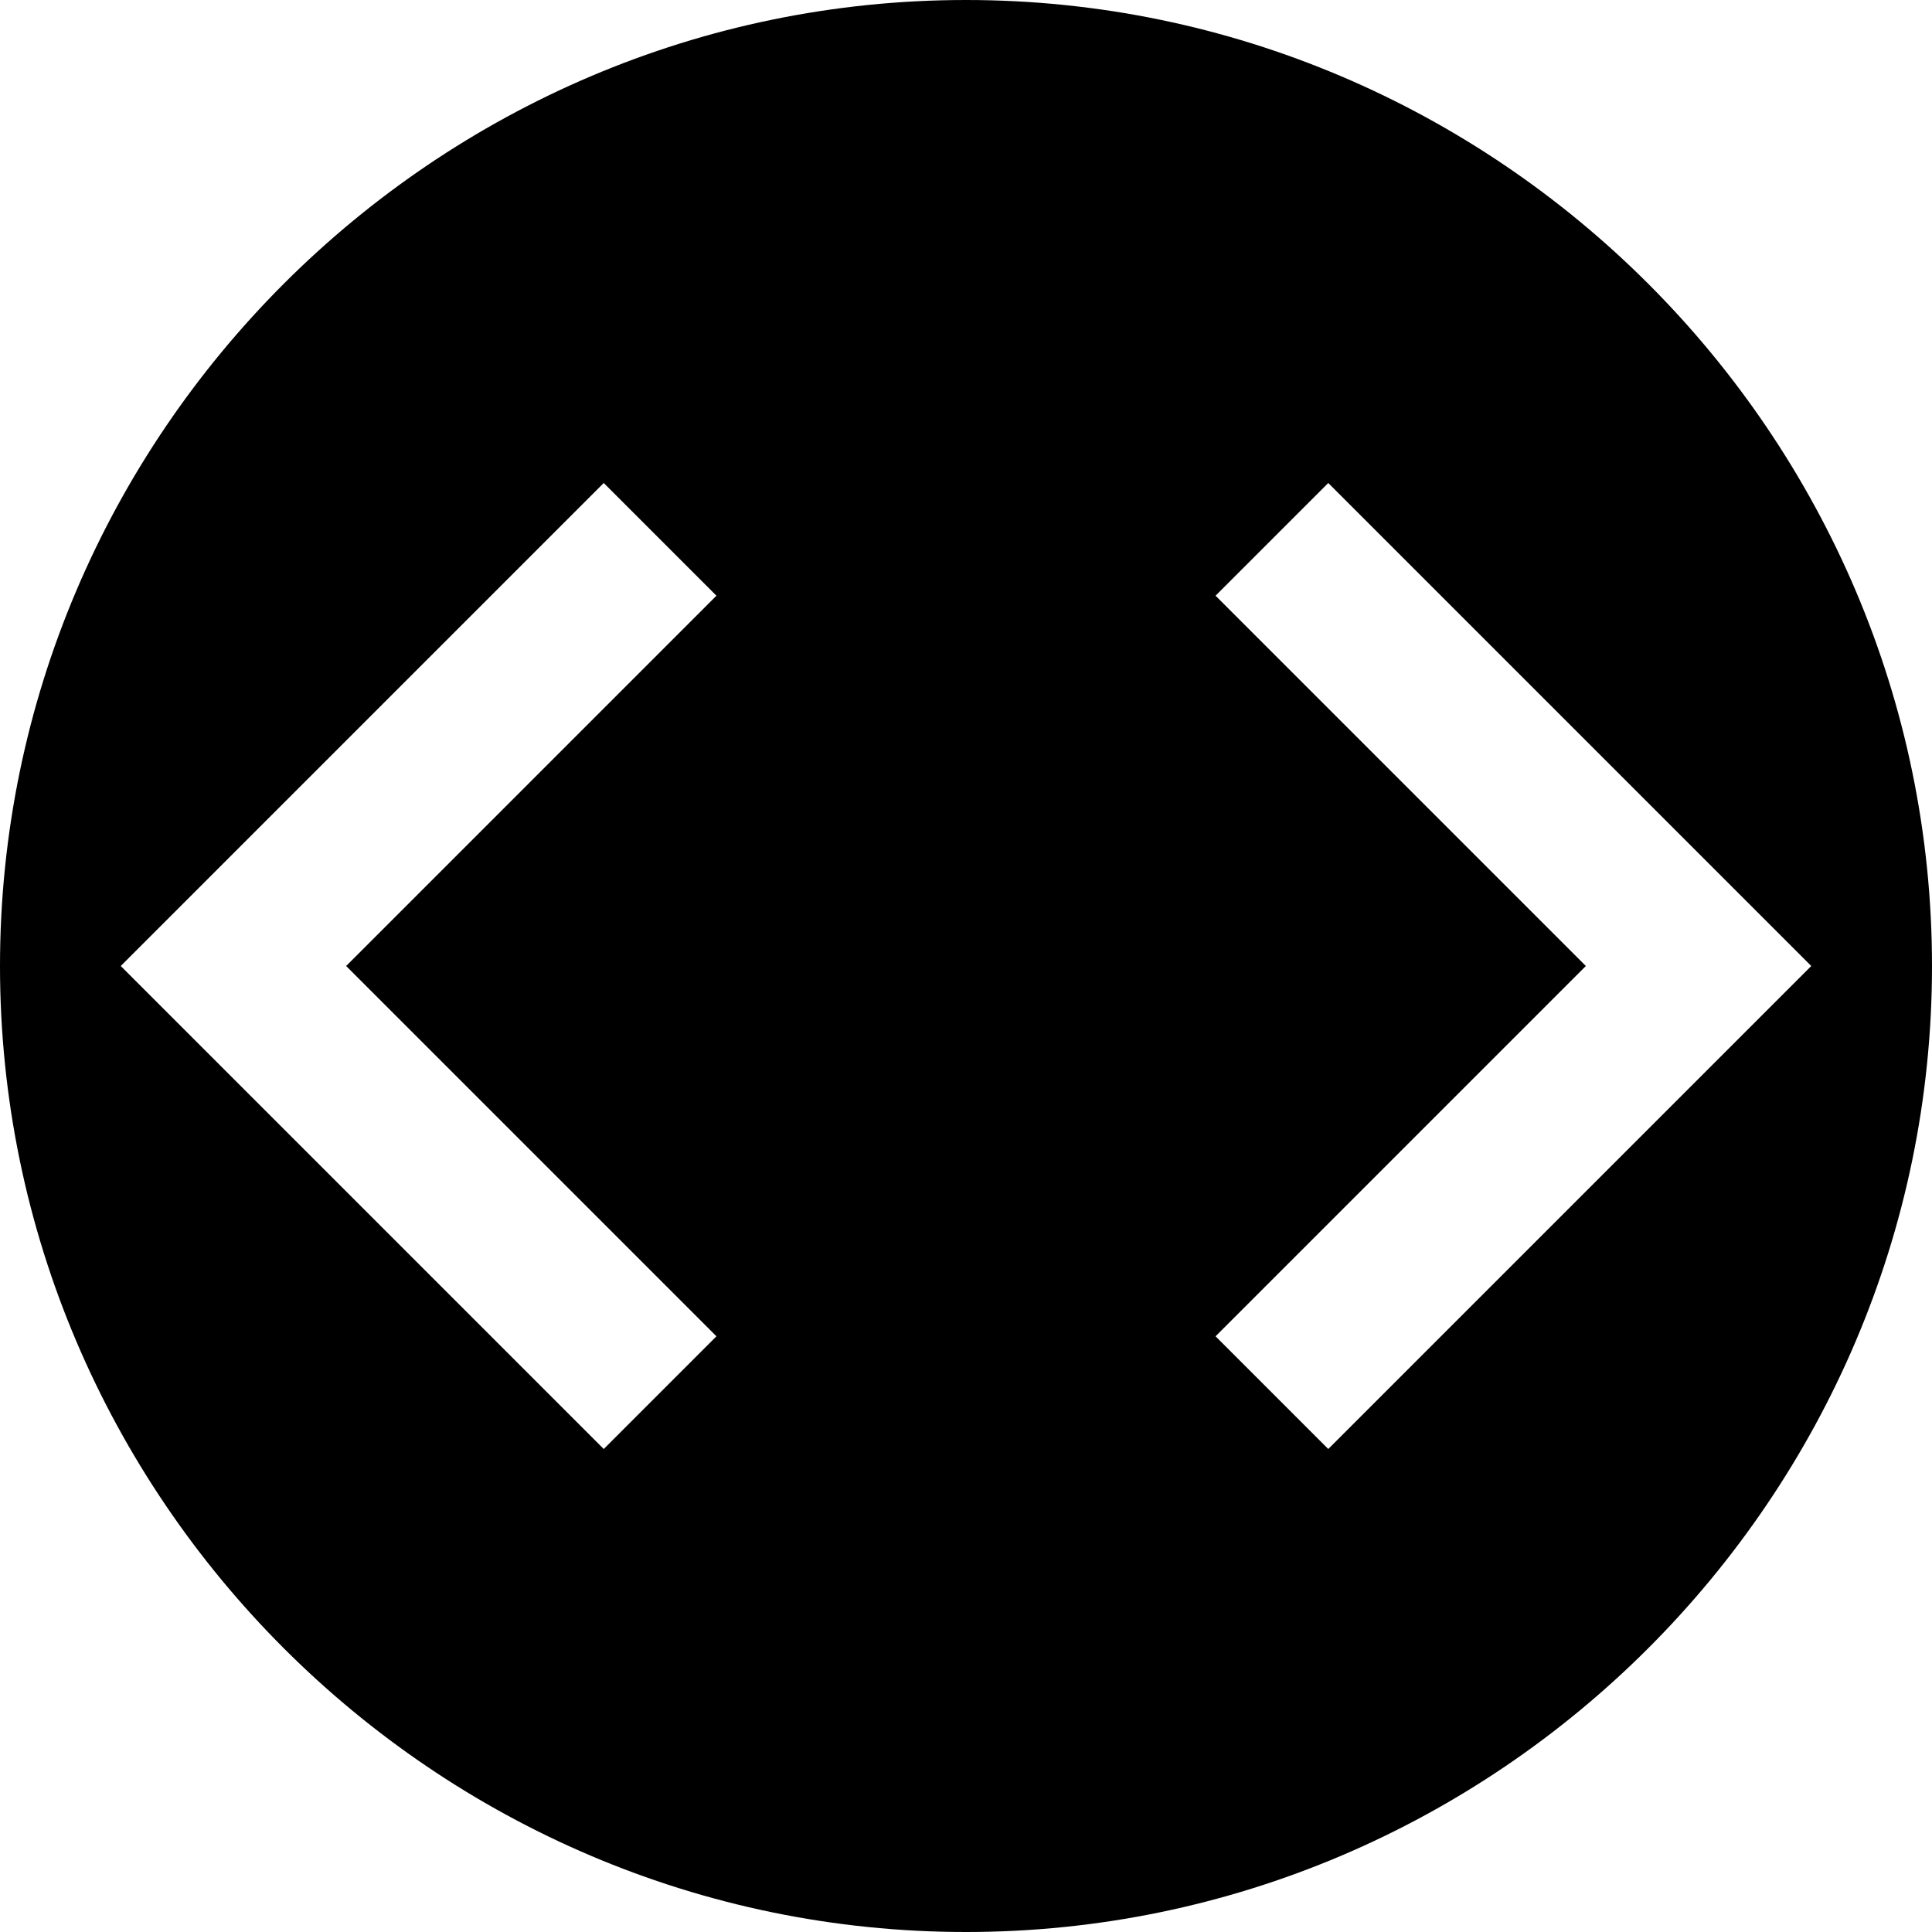
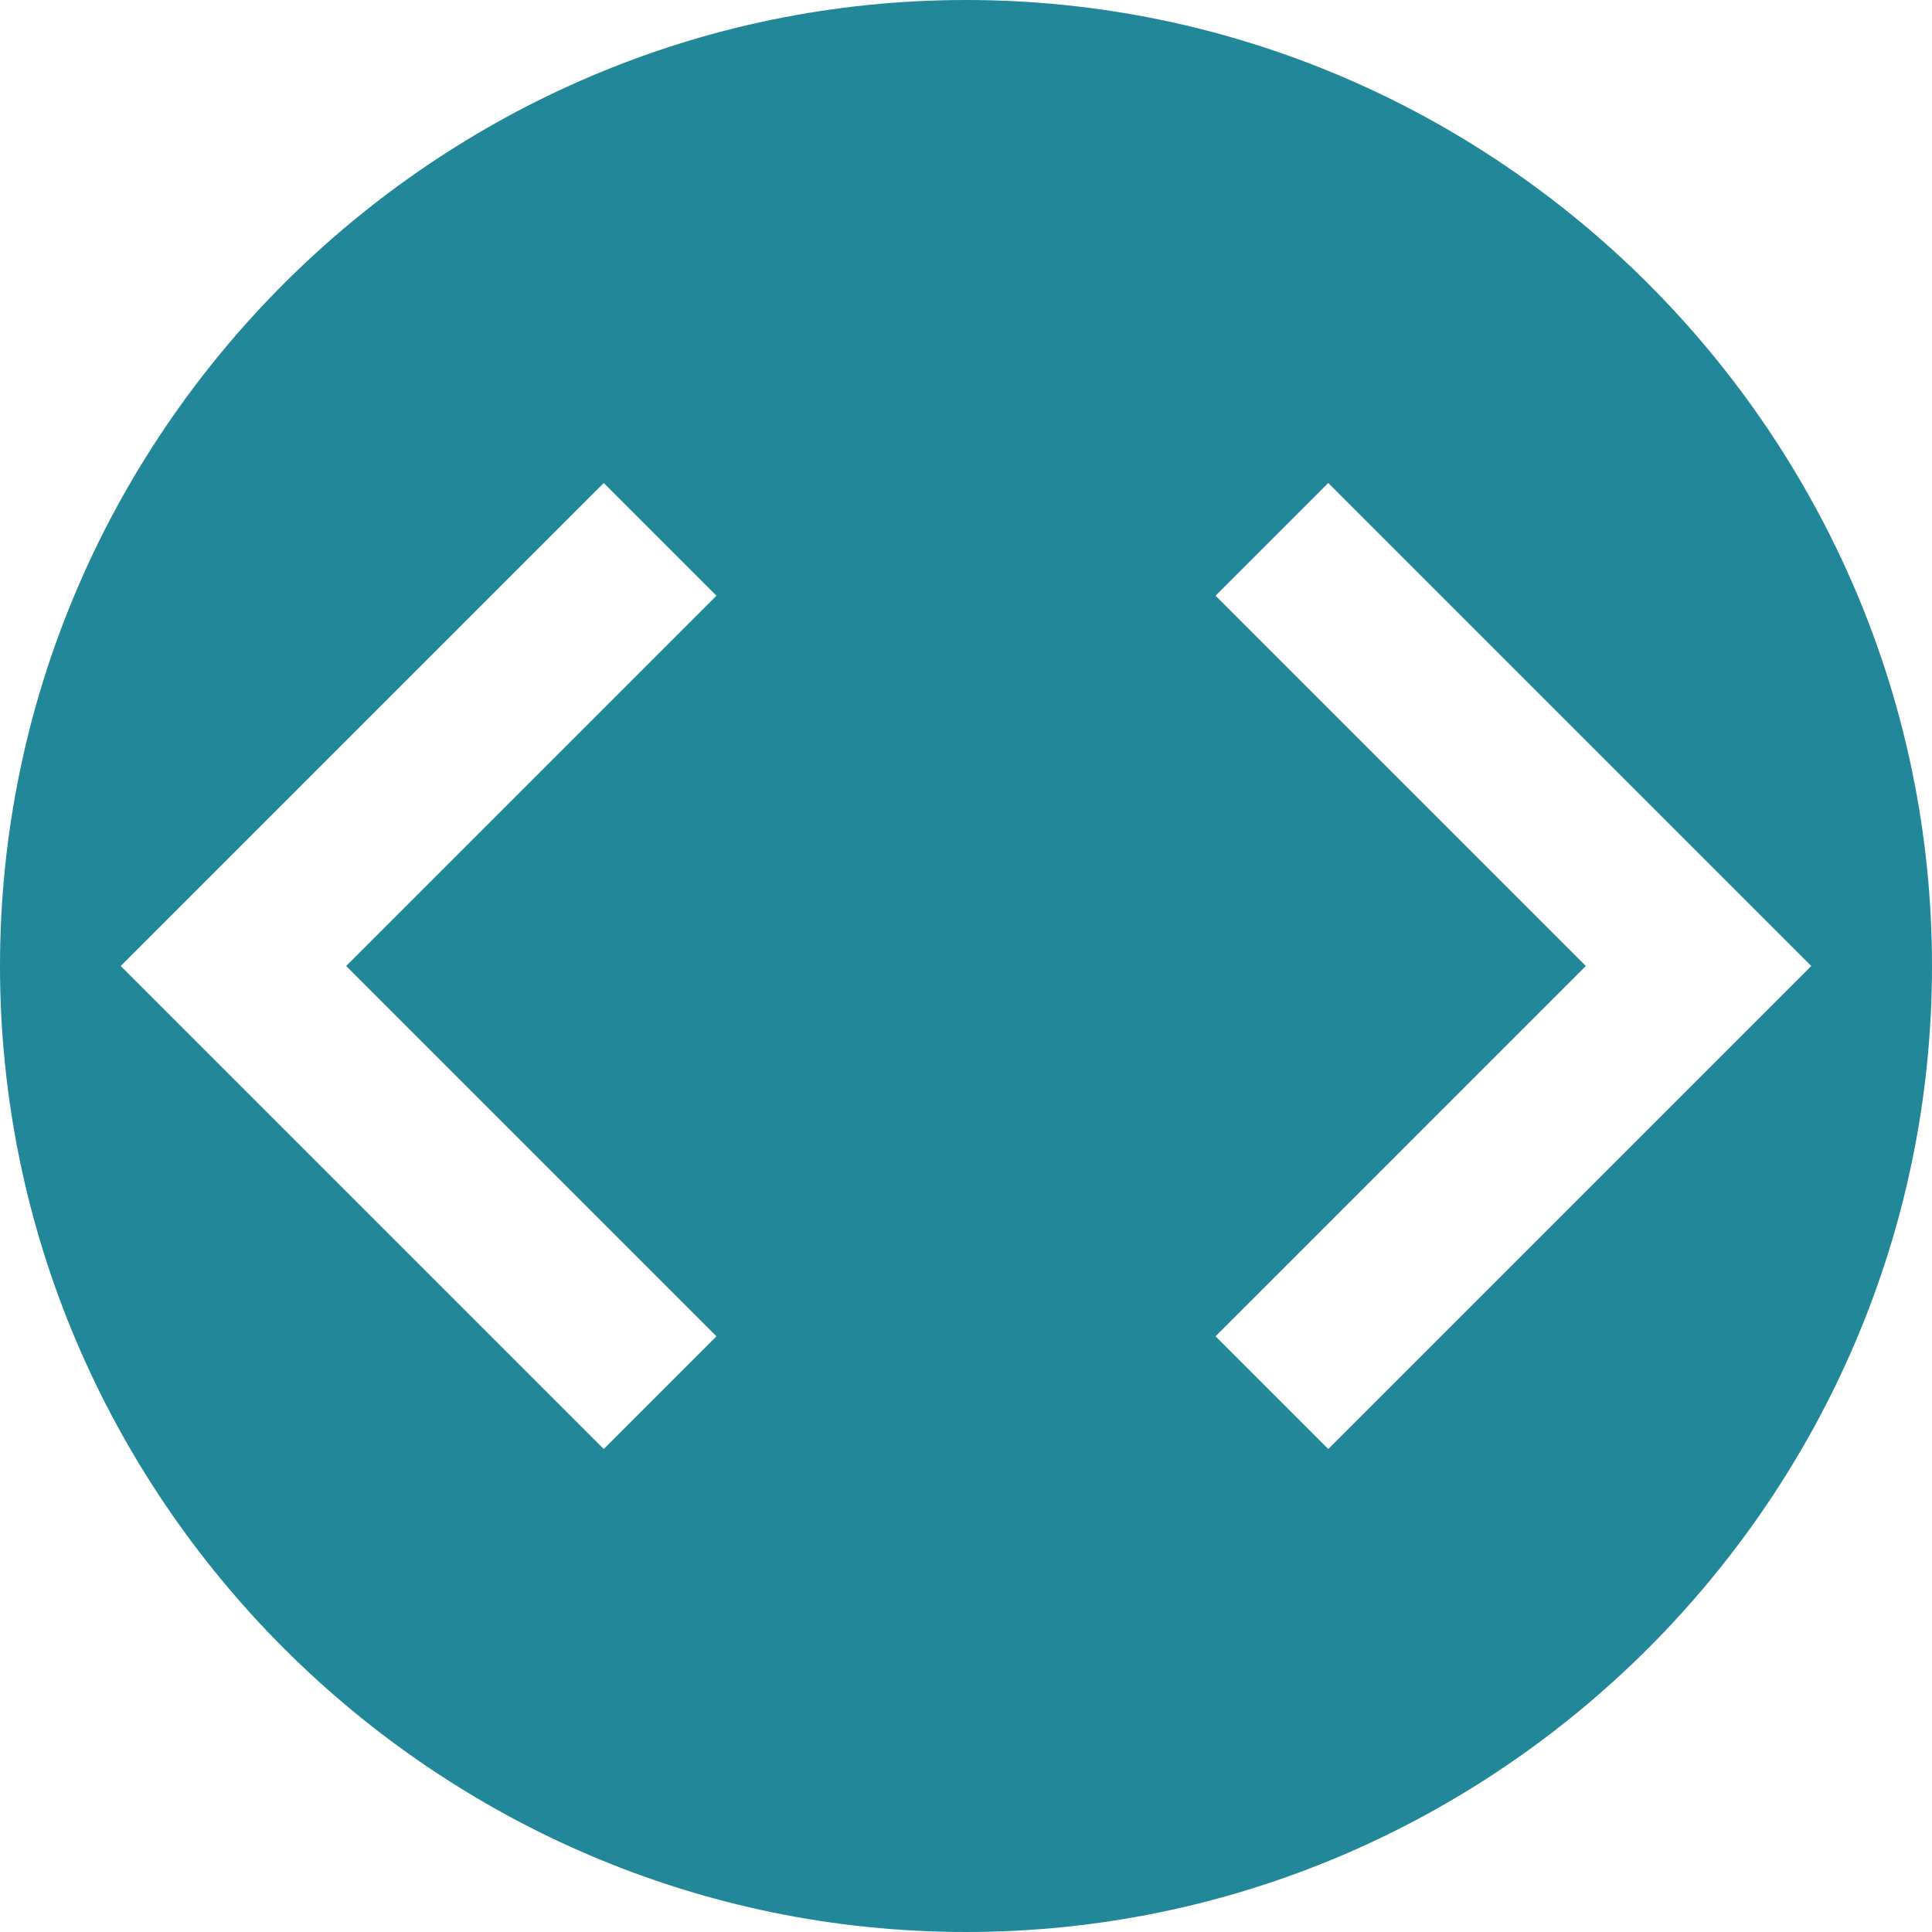
- <svg xmlns="http://www.w3.org/2000/svg" version="1.1" id="Layer_1" x="0px" y="0px" viewBox="-267 469 24 24" height="40px" width="40px" style="enable-background:new -267 469 24 24;" xml:space="preserve">
+ <svg xmlns="http://www.w3.org/2000/svg" version="1.1" id="Layer_1" x="0px" y="0px" viewBox="-267 469 24 24" height="40px" width="40px" style="enable-background:new -267 469 24 24;" fill="#289" xml:space="preserve">
  <path d="M-243,481c0,6.6-5.4,12-12,12s-12-5.4-12-12s5.4-12,12-12S-243,474.4-243,481z M-251.9,485.6l1.4,1.4l6-6l-6-6l-1.4,1.4  l4.6,4.6L-251.9,485.6 M-258.1,485.6l-4.6-4.6l4.6-4.6l-1.4-1.4l-6,6l6,6L-258.1,485.6" />
</svg>
